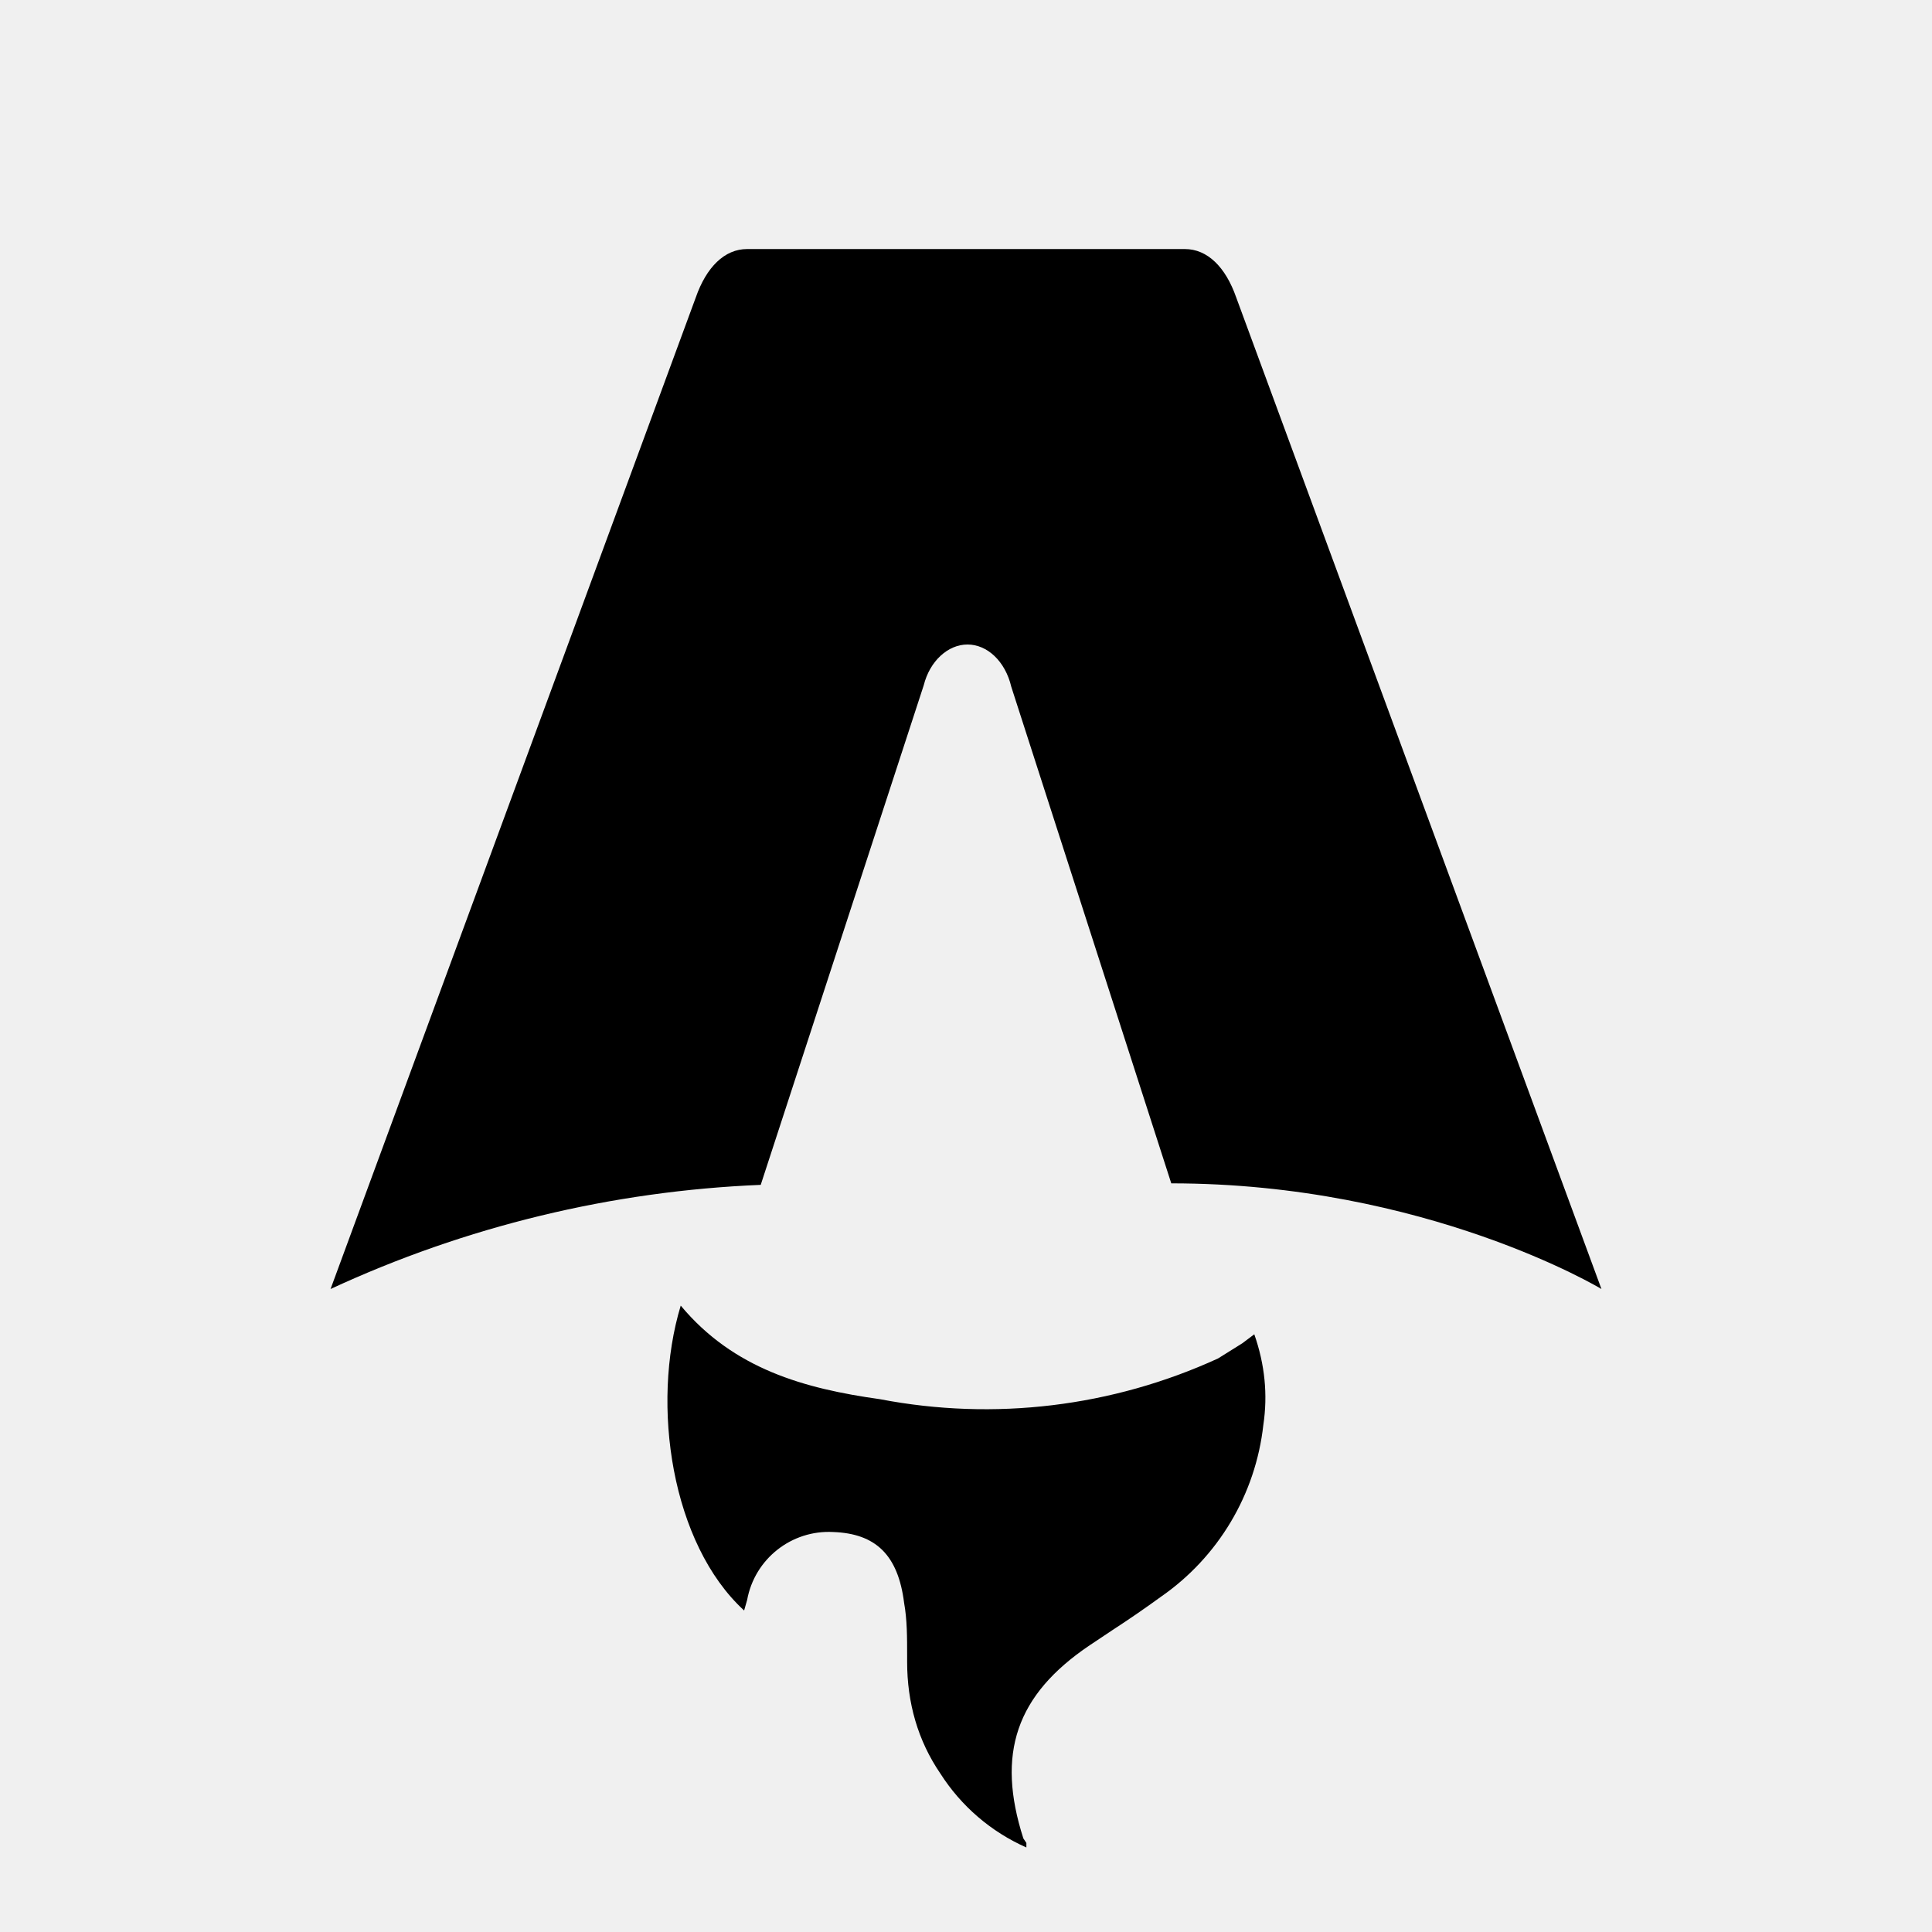
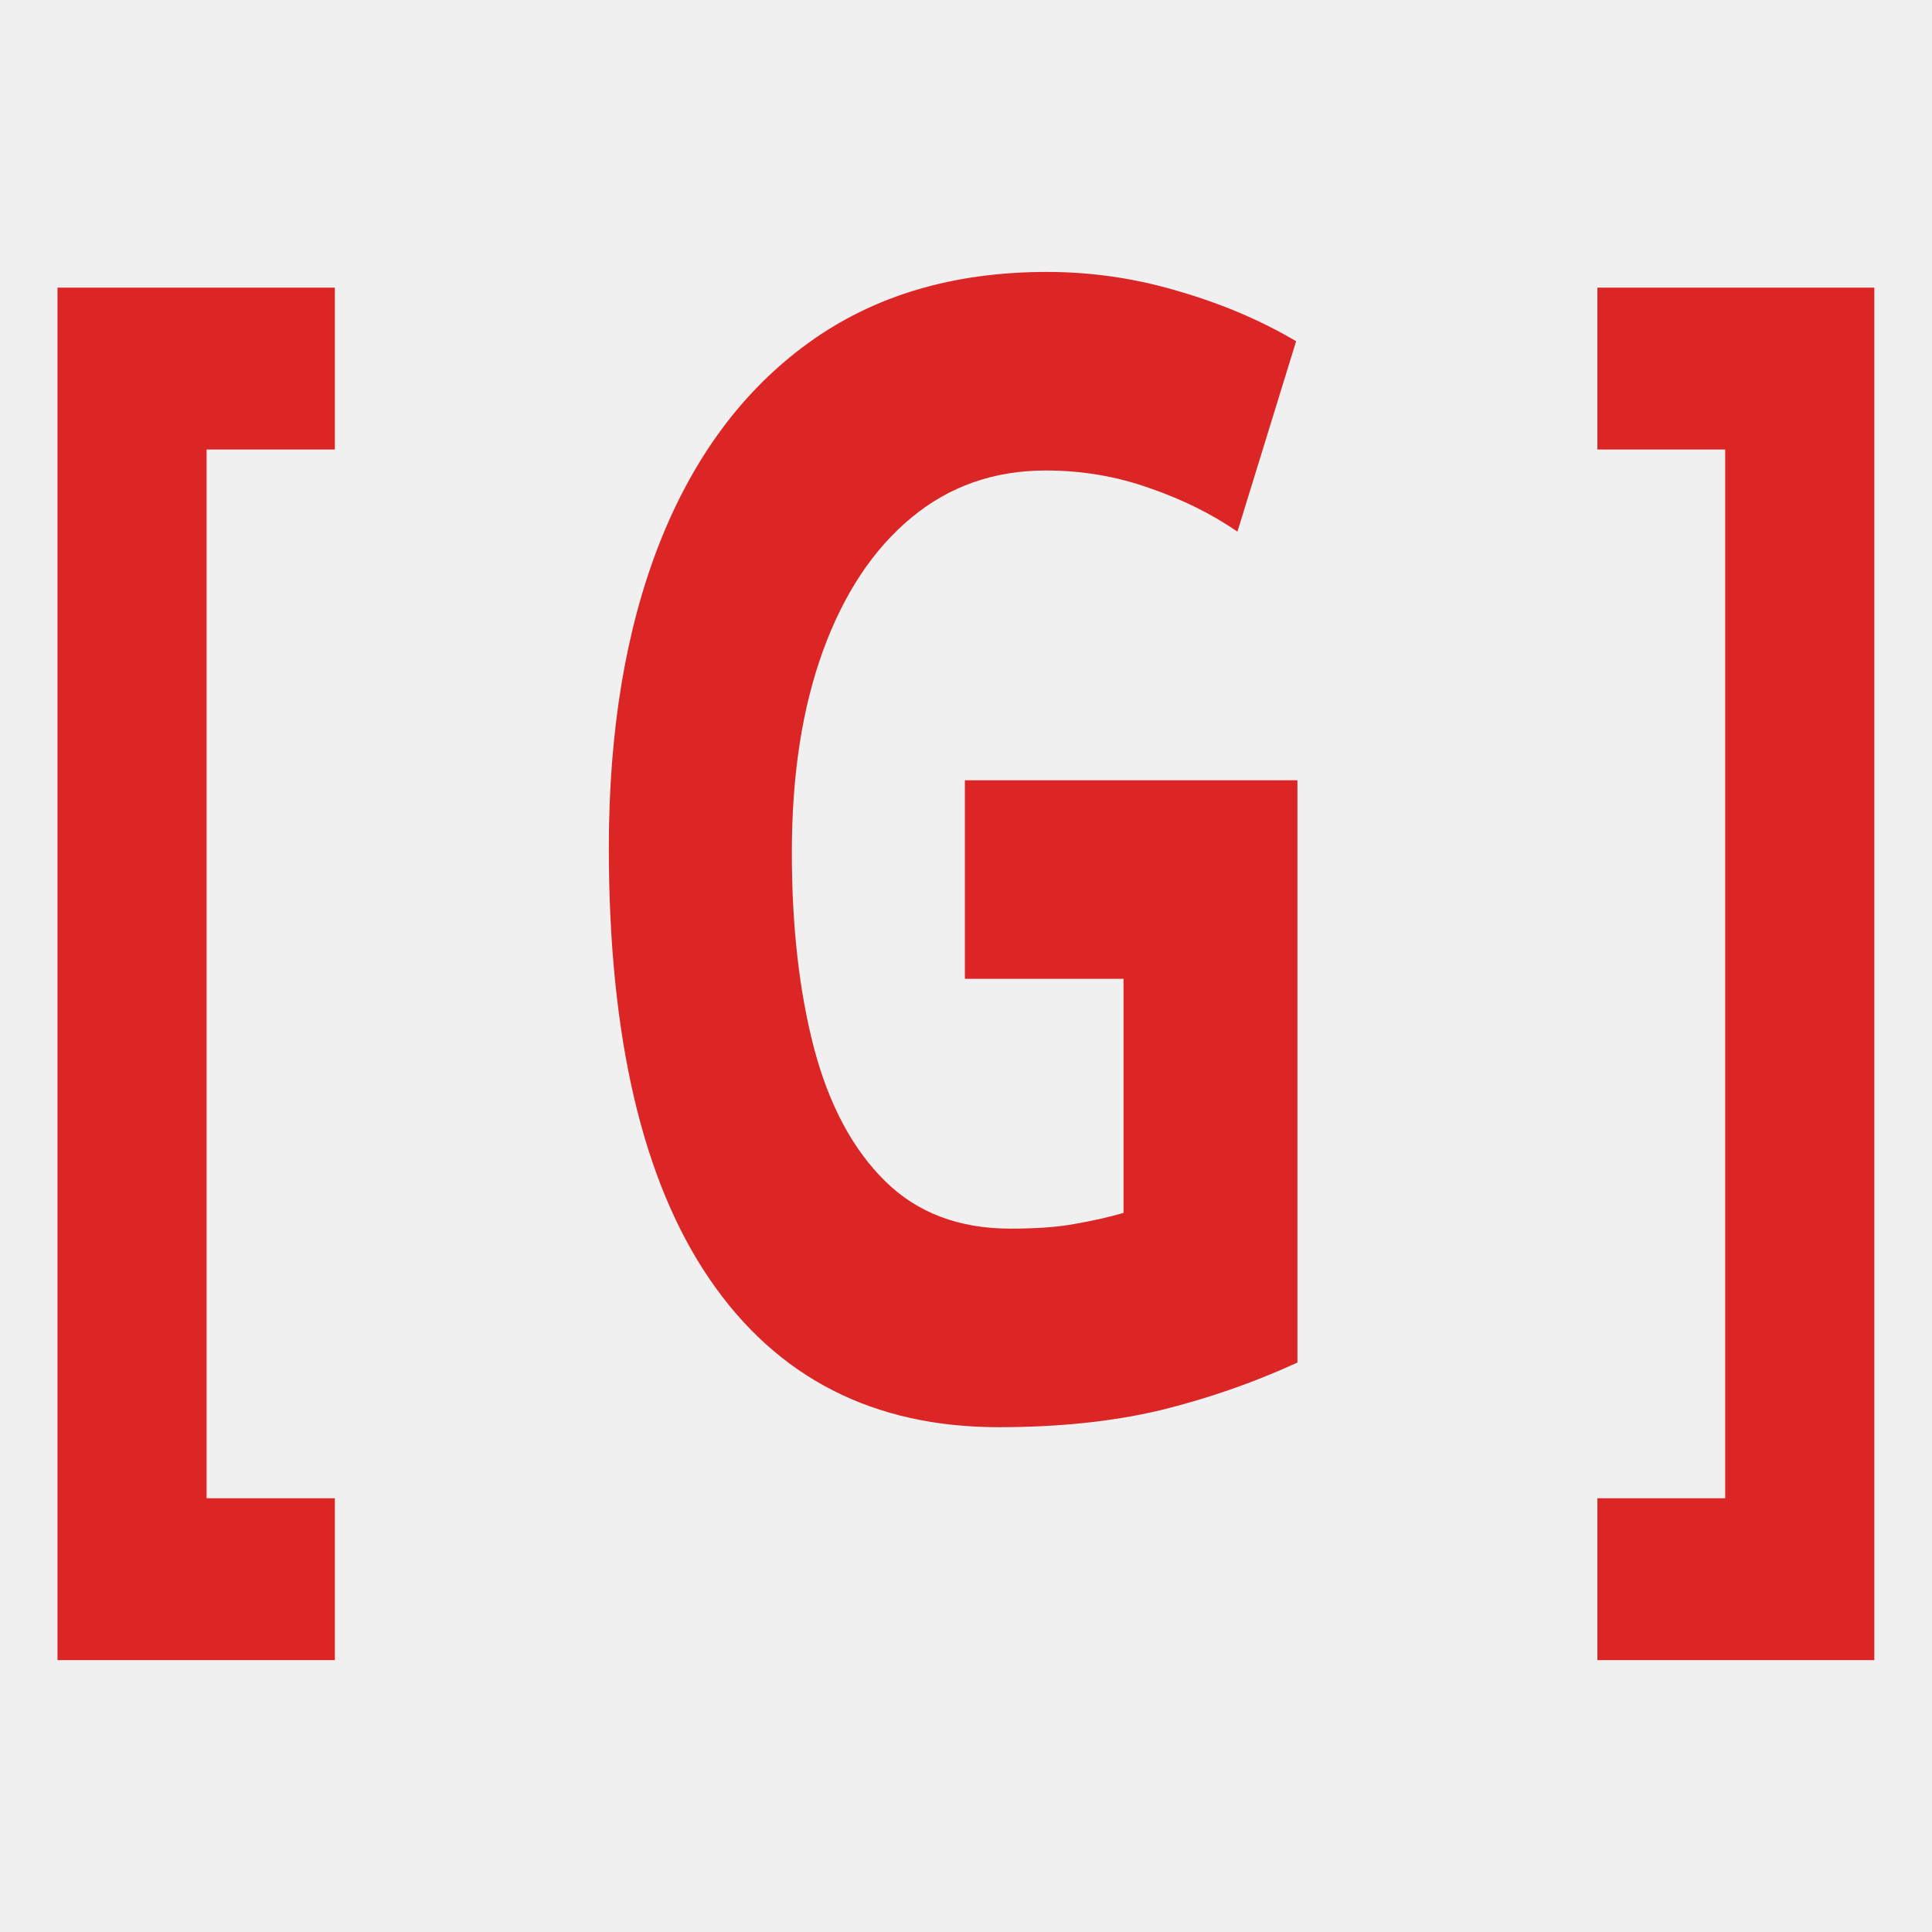
- <svg xmlns="http://www.w3.org/2000/svg" fill="none" viewBox="0 0 128 128">
-   <path d="M50.4 78.5a75.1 75.1 0 0 0-28.5 6.9l24.2-65.7c.7-2 1.9-3.2 3.4-3.2h29c1.5 0 2.7 1.2 3.4 3.2l24.2 65.7s-11.6-7-28.5-7L67 45.5c-.4-1.7-1.6-2.8-2.9-2.8-1.3 0-2.5 1.1-2.9 2.7L50.4 78.5Zm-1.1 28.2Zm-4.2-20.2c-2 6.6-.6 15.8 4.2 20.2a17.5 17.5 0 0 1 .2-.7 5.5 5.5 0 0 1 5.7-4.5c2.8.1 4.3 1.5 4.7 4.7.2 1.1.2 2.3.2 3.5v.4c0 2.7.7 5.2 2.2 7.4a13 13 0 0 0 5.7 4.9v-.3l-.2-.3c-1.8-5.6-.5-9.5 4.4-12.8l1.5-1a73 73 0 0 0 3.2-2.2 16 16 0 0 0 6.8-11.4c.3-2 .1-4-.6-6l-.8.6-1.6 1a37 37 0 0 1-22.4 2.7c-5-.7-9.7-2-13.2-6.2Z" />
-   <style>
-         path { fill: #000; }
-         @media (prefers-color-scheme: dark) {
-             path { fill: #FFF; }
-         }
-     </style>
+ <svg xmlns="http://www.w3.org/2000/svg" width="60" height="60" viewBox="0 0 60 60" version="1.1" id="svg1">
+   <defs id="defs1" />
+   <text x="34.721" y="37.875" text-anchor="middle" font-family="Oswald, sans-serif" font-size="42.241px" font-weight="700" fill="#dc2626" letter-spacing="0.15em" text-transform="uppercase" id="text1" style="stroke-width:1.32" transform="scale(0.8640422,1.157351)">[G]</text>
</svg>
